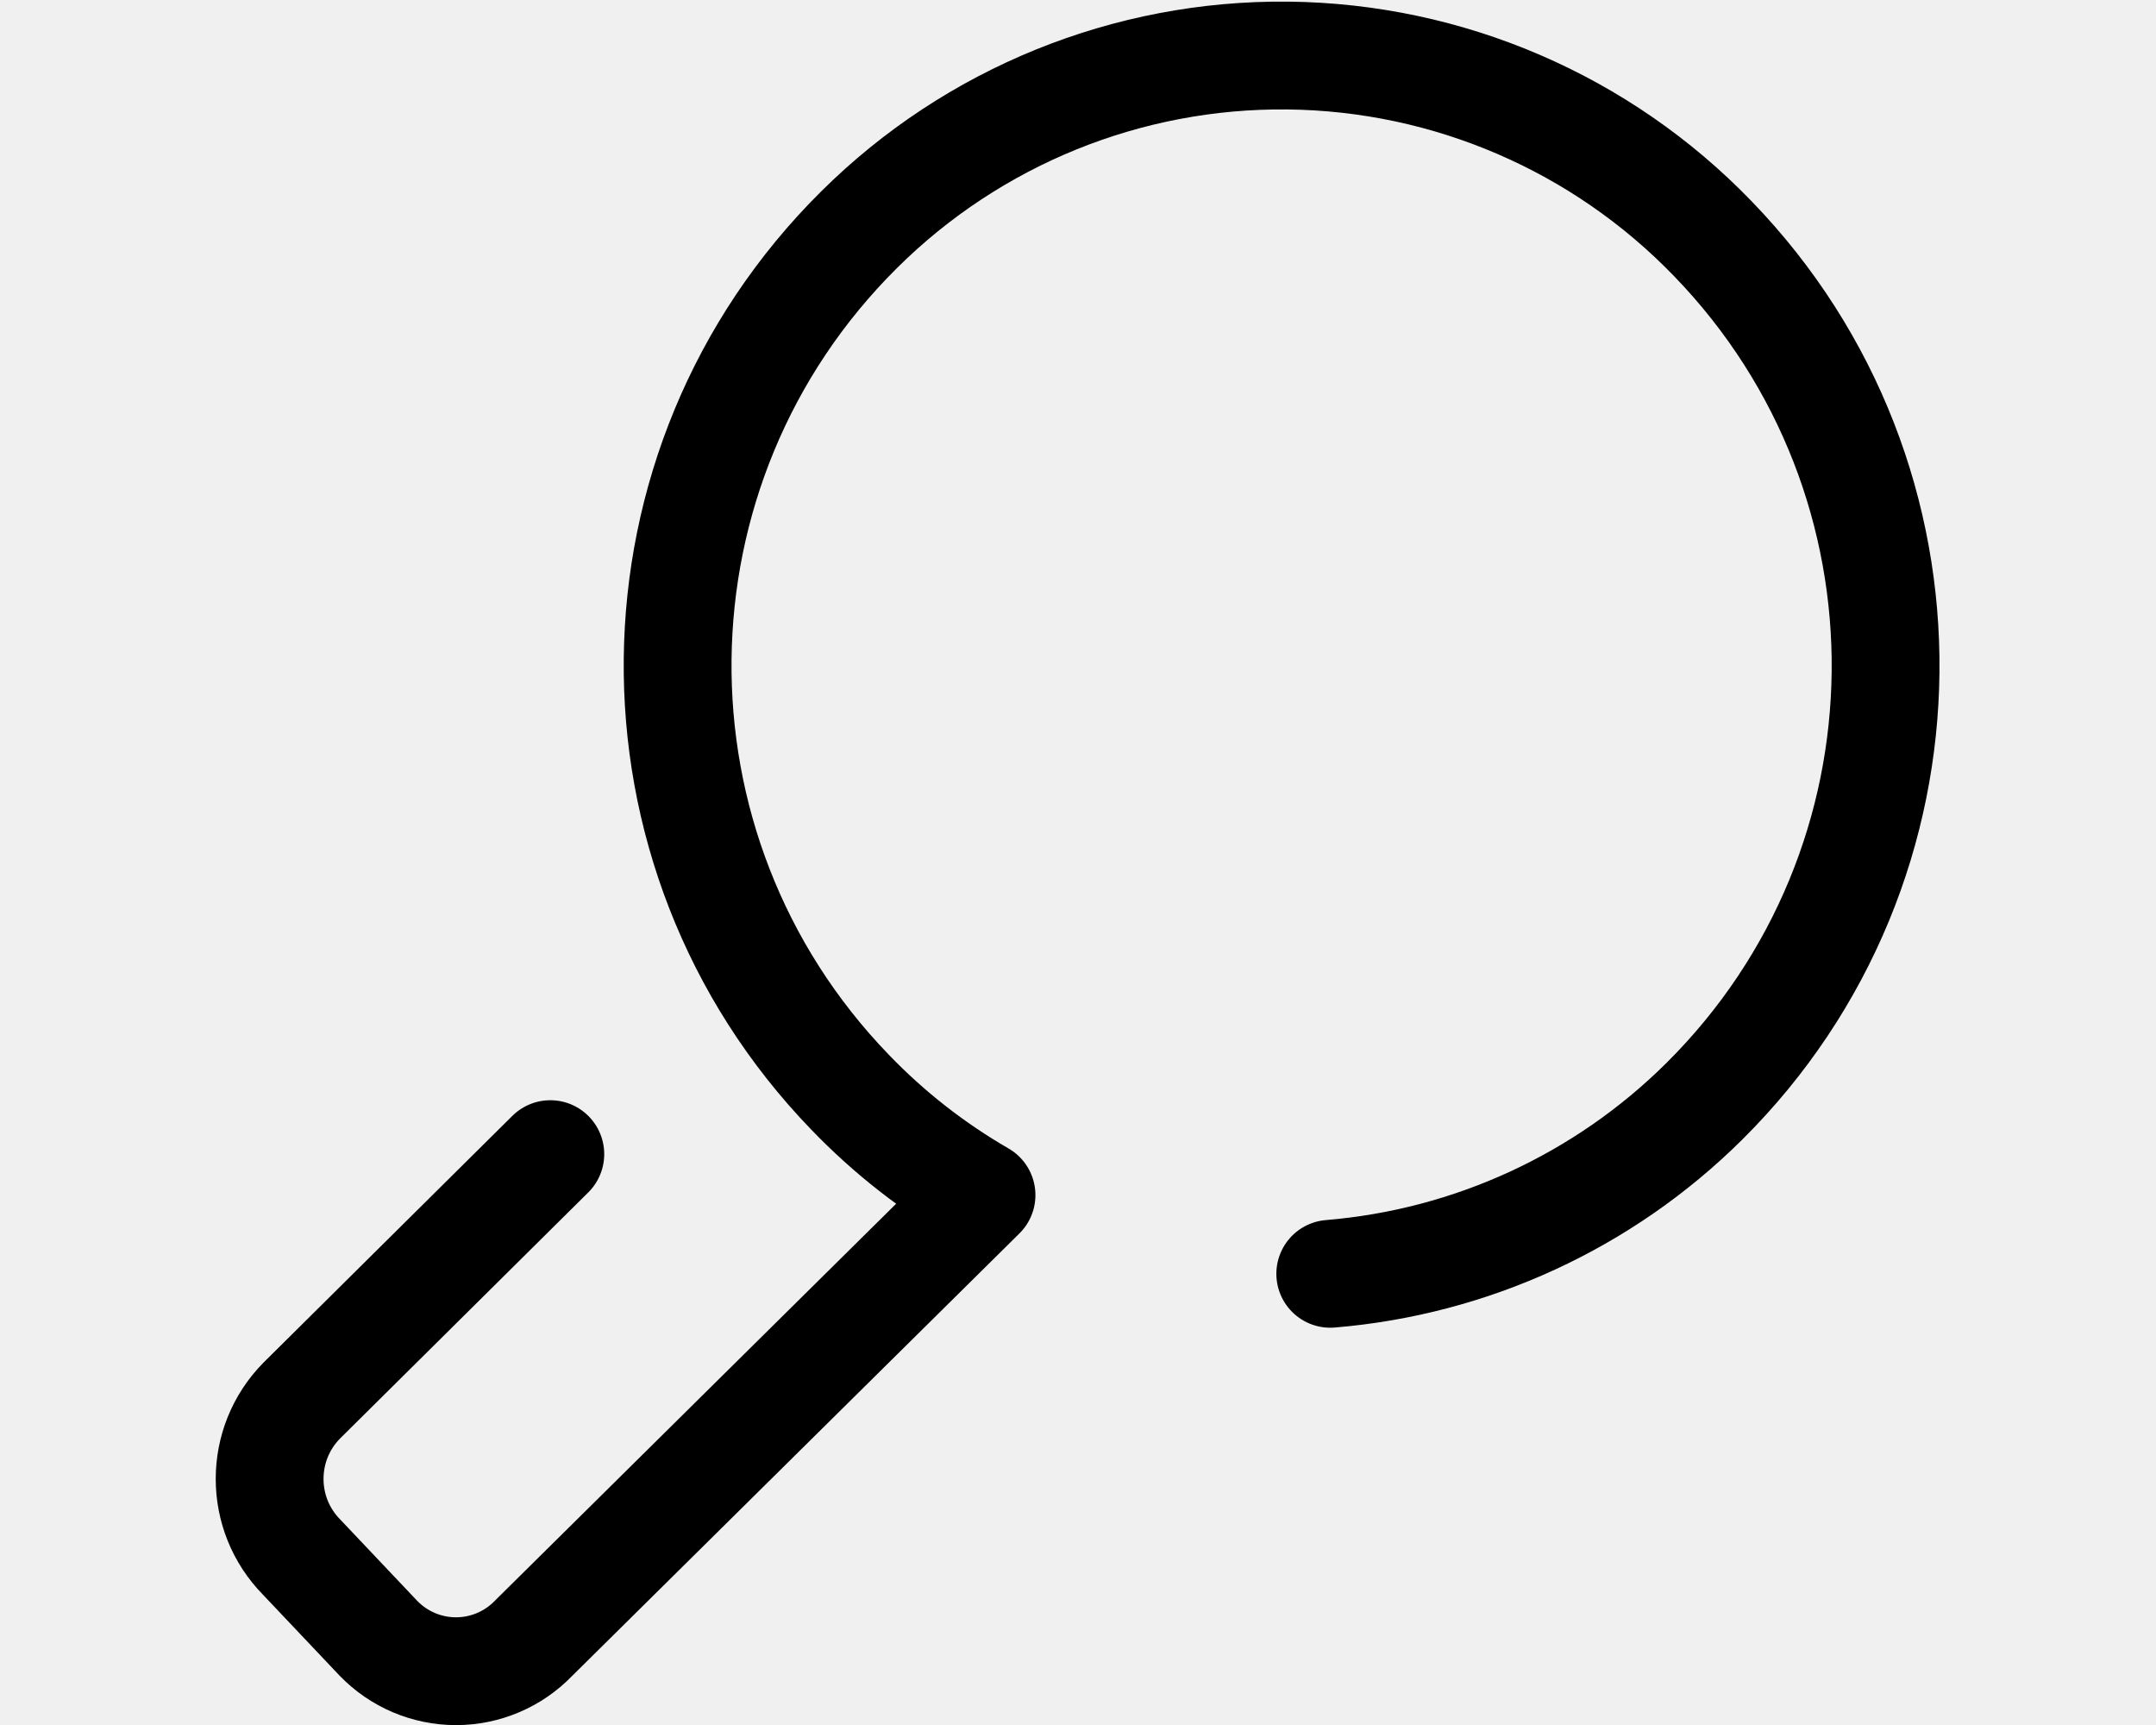
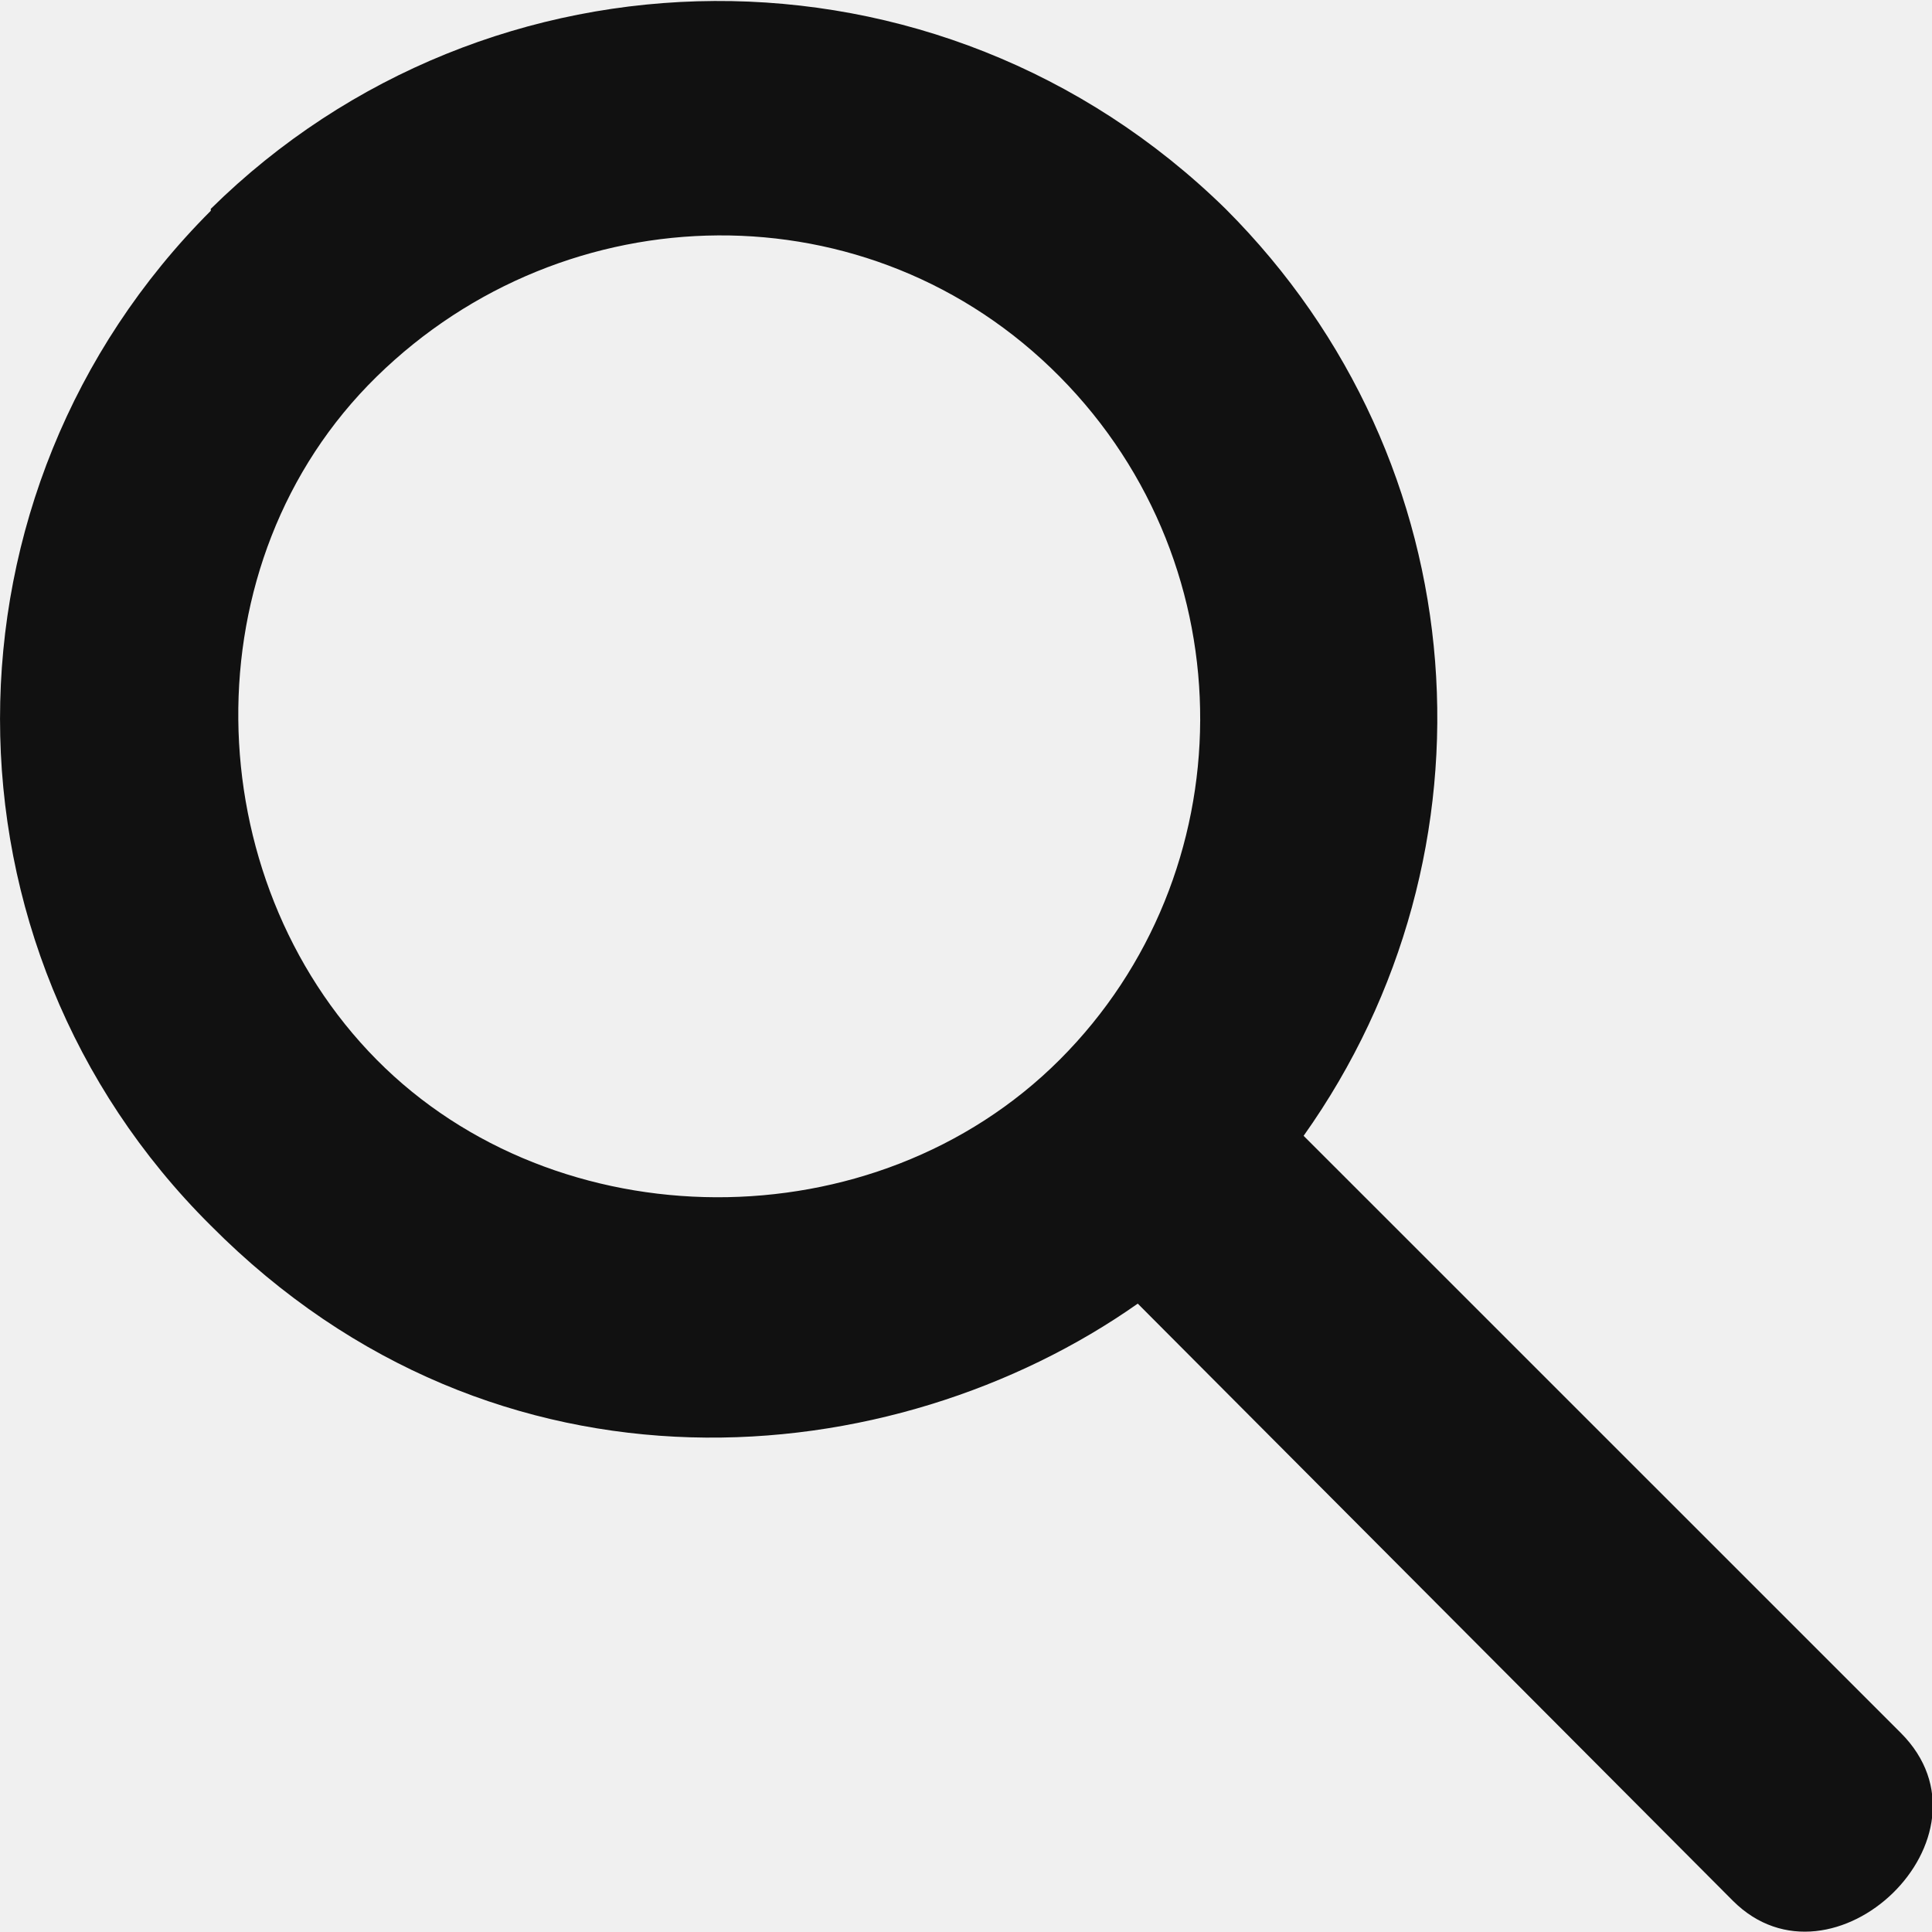
- <svg xmlns="http://www.w3.org/2000/svg" viewBox="0 0 40 32">
-   <path fill="none" stroke="#000000" stroke-linecap="round" stroke-linejoin="round" stroke-width="2" d="M24.68,23.63a11.15,11.15,0,0,0,6.94-3.2,11.39,11.39,0,0,0,.16-16,11.12,11.12,0,0,0-15.84-.17,11.39,11.39,0,0,0-.17,16,11.05,11.05,0,0,0,2.44,1.91L9.9,30.39a2,2,0,0,1-2.88,0L5.6,28.89a2.07,2.07,0,0,1,0-2.91l4.61-4.57" />
+ <svg xmlns="http://www.w3.org/2000/svg" width="20" height="20" viewBox="0 0 20 20" fill="none">
+   <g clip-path="url(#clip0_326:784)">
+     <path d="M2.182 2.162C5.05 -0.667 9.717 -0.747 12.687 2.162C15.313 4.788 15.576 8.828 13.495 11.758L19.677 17.939C20.747 19.01 18.97 20.707 17.939 19.677L11.778 13.495C9.252 15.273 5.151 15.677 2.182 12.687C-0.727 9.798 -0.727 5.091 2.182 2.182V2.162ZM10.97 10.97C12.889 9.051 12.929 5.879 10.97 3.899C9.01 1.919 5.858 1.98 3.899 3.899C1.939 5.818 2.04 9.091 3.899 10.97C5.757 12.848 9.05 12.889 10.97 10.97Z" fill="#111111" />
+   </g>
+   <defs>
+     <clipPath id="clip0_326:784">
+       <rect width="20" height="20" fill="white" transform="matrix(-1 0 0 1 20 0)" />
+     </clipPath>
+   </defs>
</svg>
